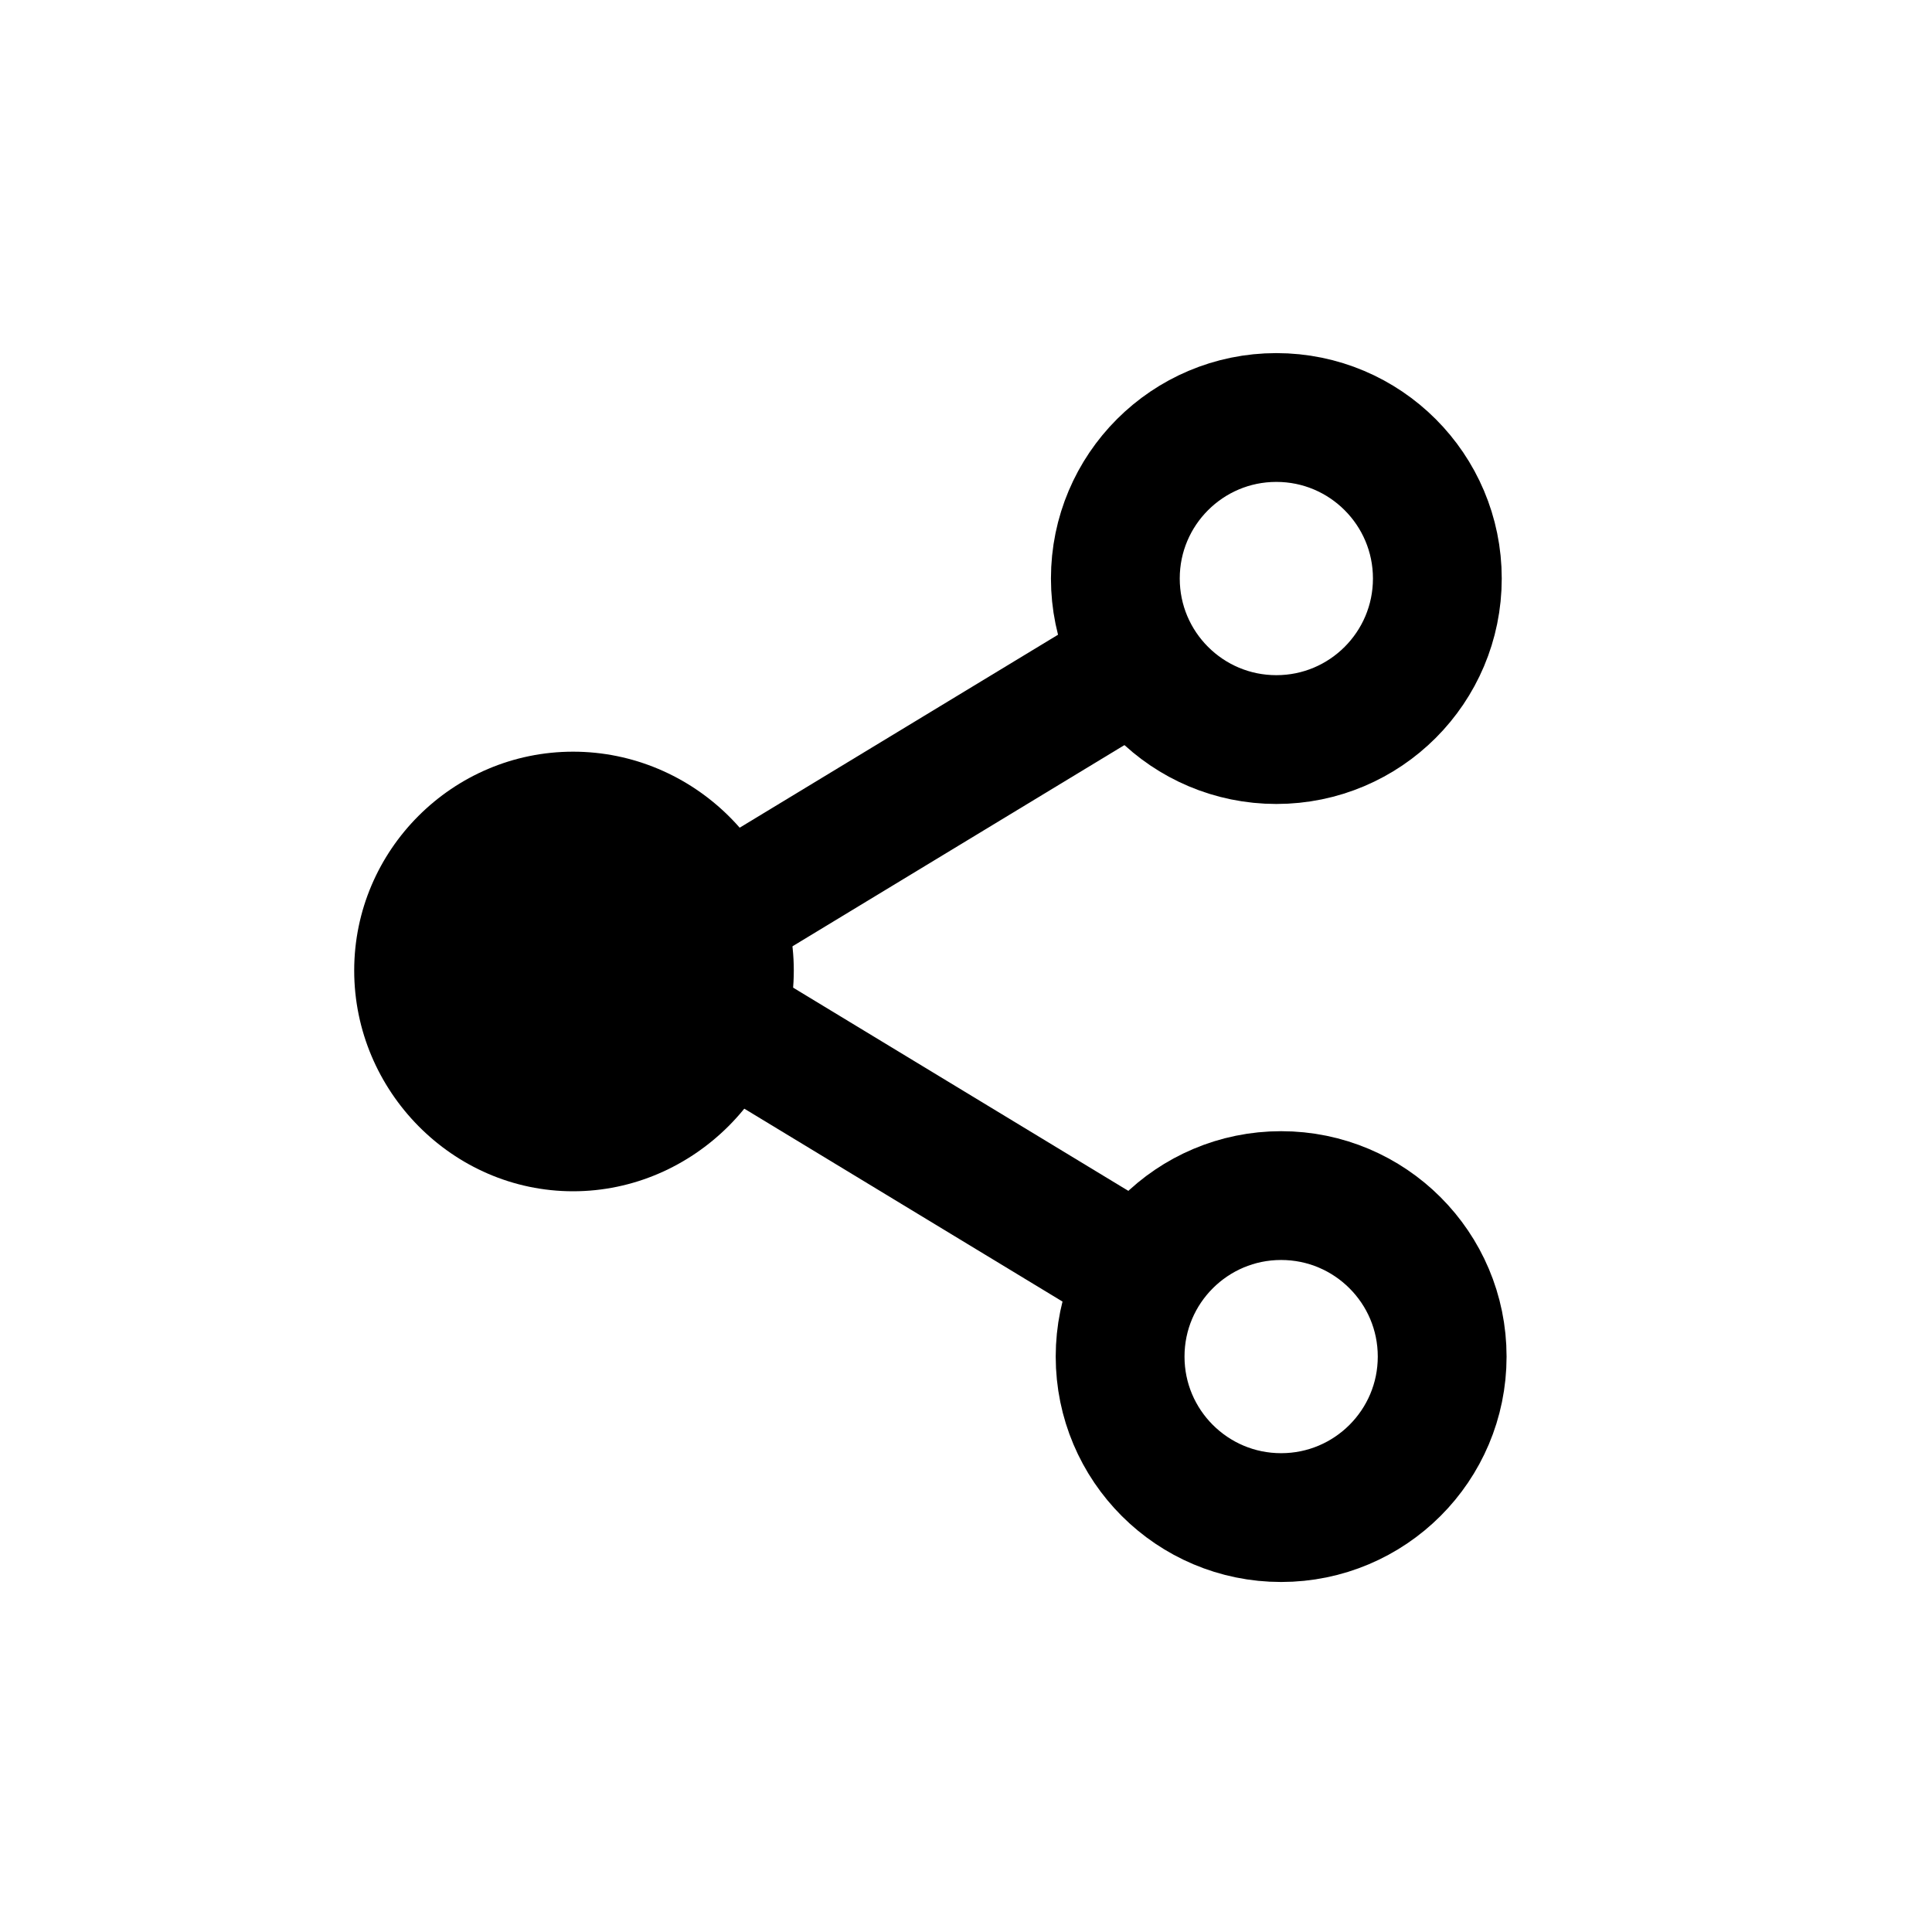
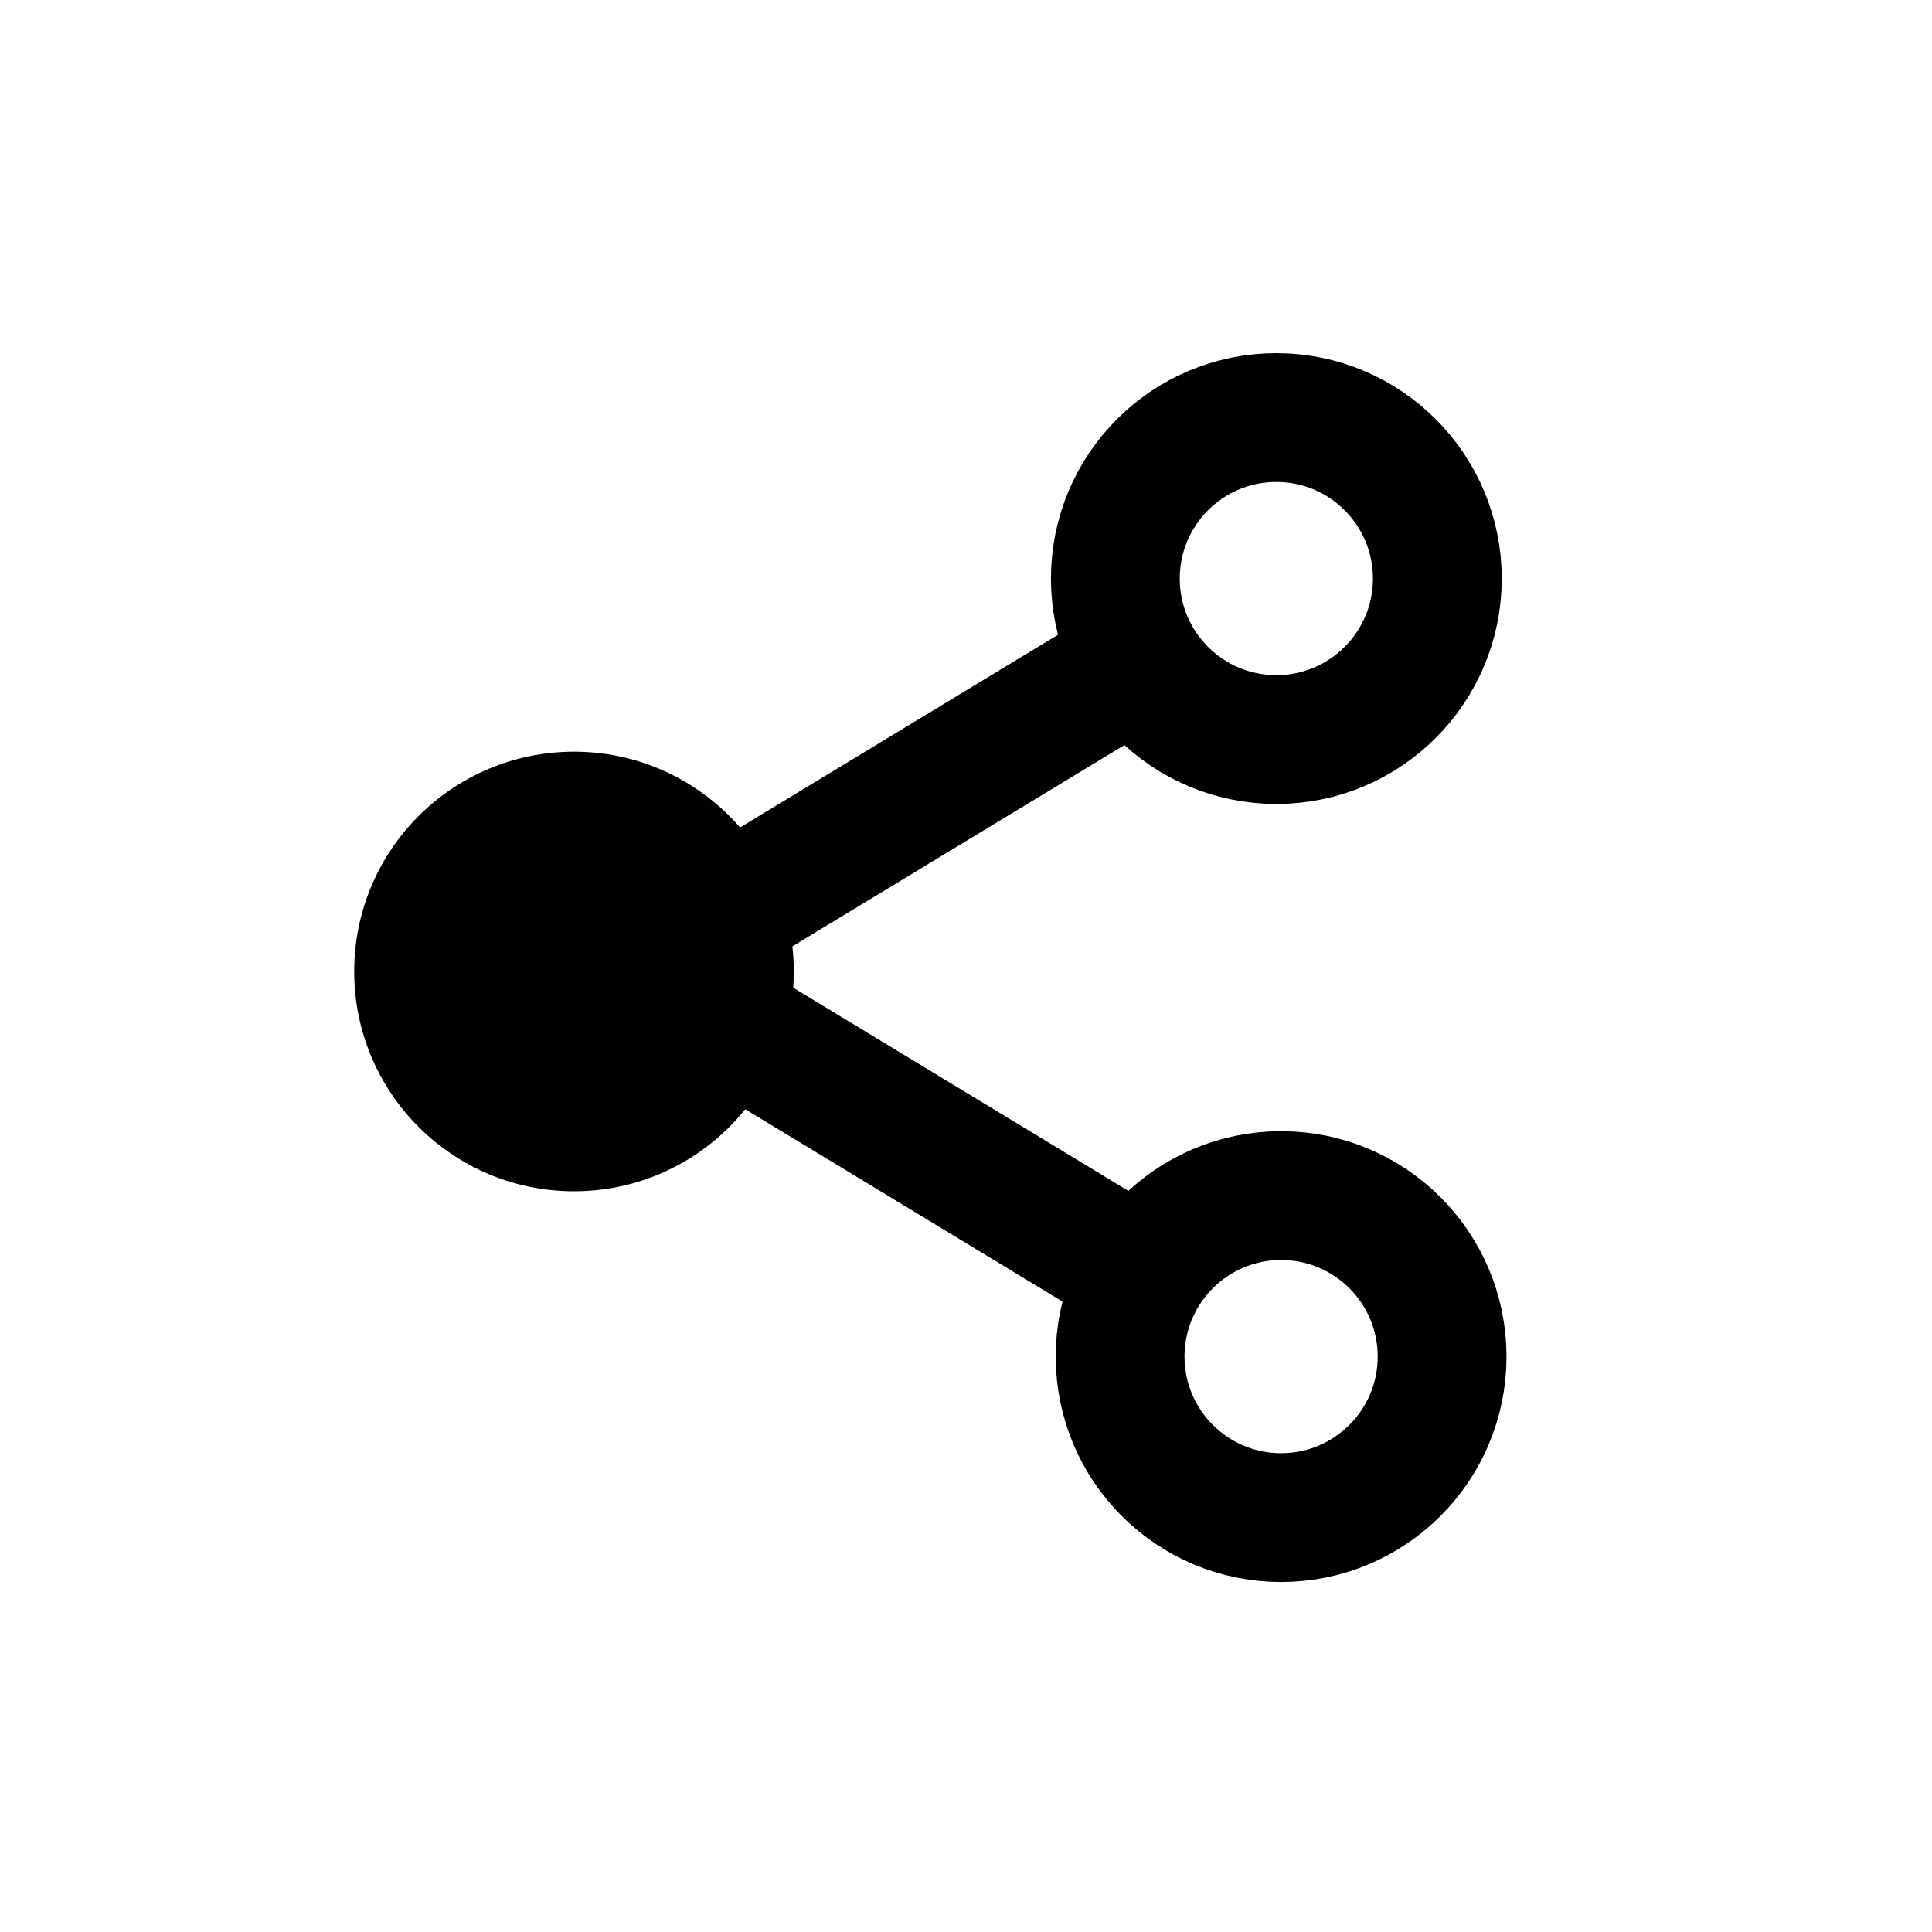
<svg xmlns="http://www.w3.org/2000/svg" width="30" height="30" id="svg2985" version="1.1">
  <defs id="defs2987" />
  <g id="layer2">
-     <path style="color:#000000;-inkscape-font-specification:Sans;stroke-width:2" d="M 8.899,11.672 C 7.028,11.672 5.5,13.2 5.5,15.07 5.5,16.941 7.028,18.498 8.899,18.498 10.769,18.498 12.326,16.941 12.326,15.07 12.326,13.2 10.769,11.672 8.899,11.672 Z" id="path3814" />
    <path style="fill:none;stroke:currentColor;stroke-width:2" d="M 17.685,10.264 9.852,15.012 17.74,19.794" id="path3817" />
-     <path style="fill:none;stroke:currentColor;stroke-width:2" d="M 22.319,8.983 C 22.319,10.364 21.2,11.484 19.819,11.484 18.438,11.484 17.319,10.364 17.319,8.983 17.319,7.603 18.438,6.483 19.819,6.483 21.2,6.483 22.319,7.603 22.319,8.983 Z" id="path4179" />
-     <path style="fill:none;stroke:currentColor;stroke-width:2" d="M 22.394,21.065 C 22.394,22.446 21.274,23.565 19.893,23.565 18.513,23.565 17.393,22.446 17.393,21.065 17.393,19.684 18.513,18.565 19.893,18.565 21.274,18.565 22.394,19.684 22.394,21.065 Z" id="path4181" />
+     <circle style="fill:#000000;fill-rule:evenodd;stroke-width:0.974" id="path815" cx="8.913" cy="15.085" r="3.413" />
+     <circle style="fill:none;fill-rule:evenodd;stroke:#000000;stroke-width:2" id="path815-1" cx="19.819" cy="8.984" r="2.5" />
+     <circle style="fill:none;fill-rule:evenodd;stroke:#000000;stroke-width:2" id="path815-1-6" cx="19.893" cy="21.065" r="2.5" />
  </g>
</svg>
